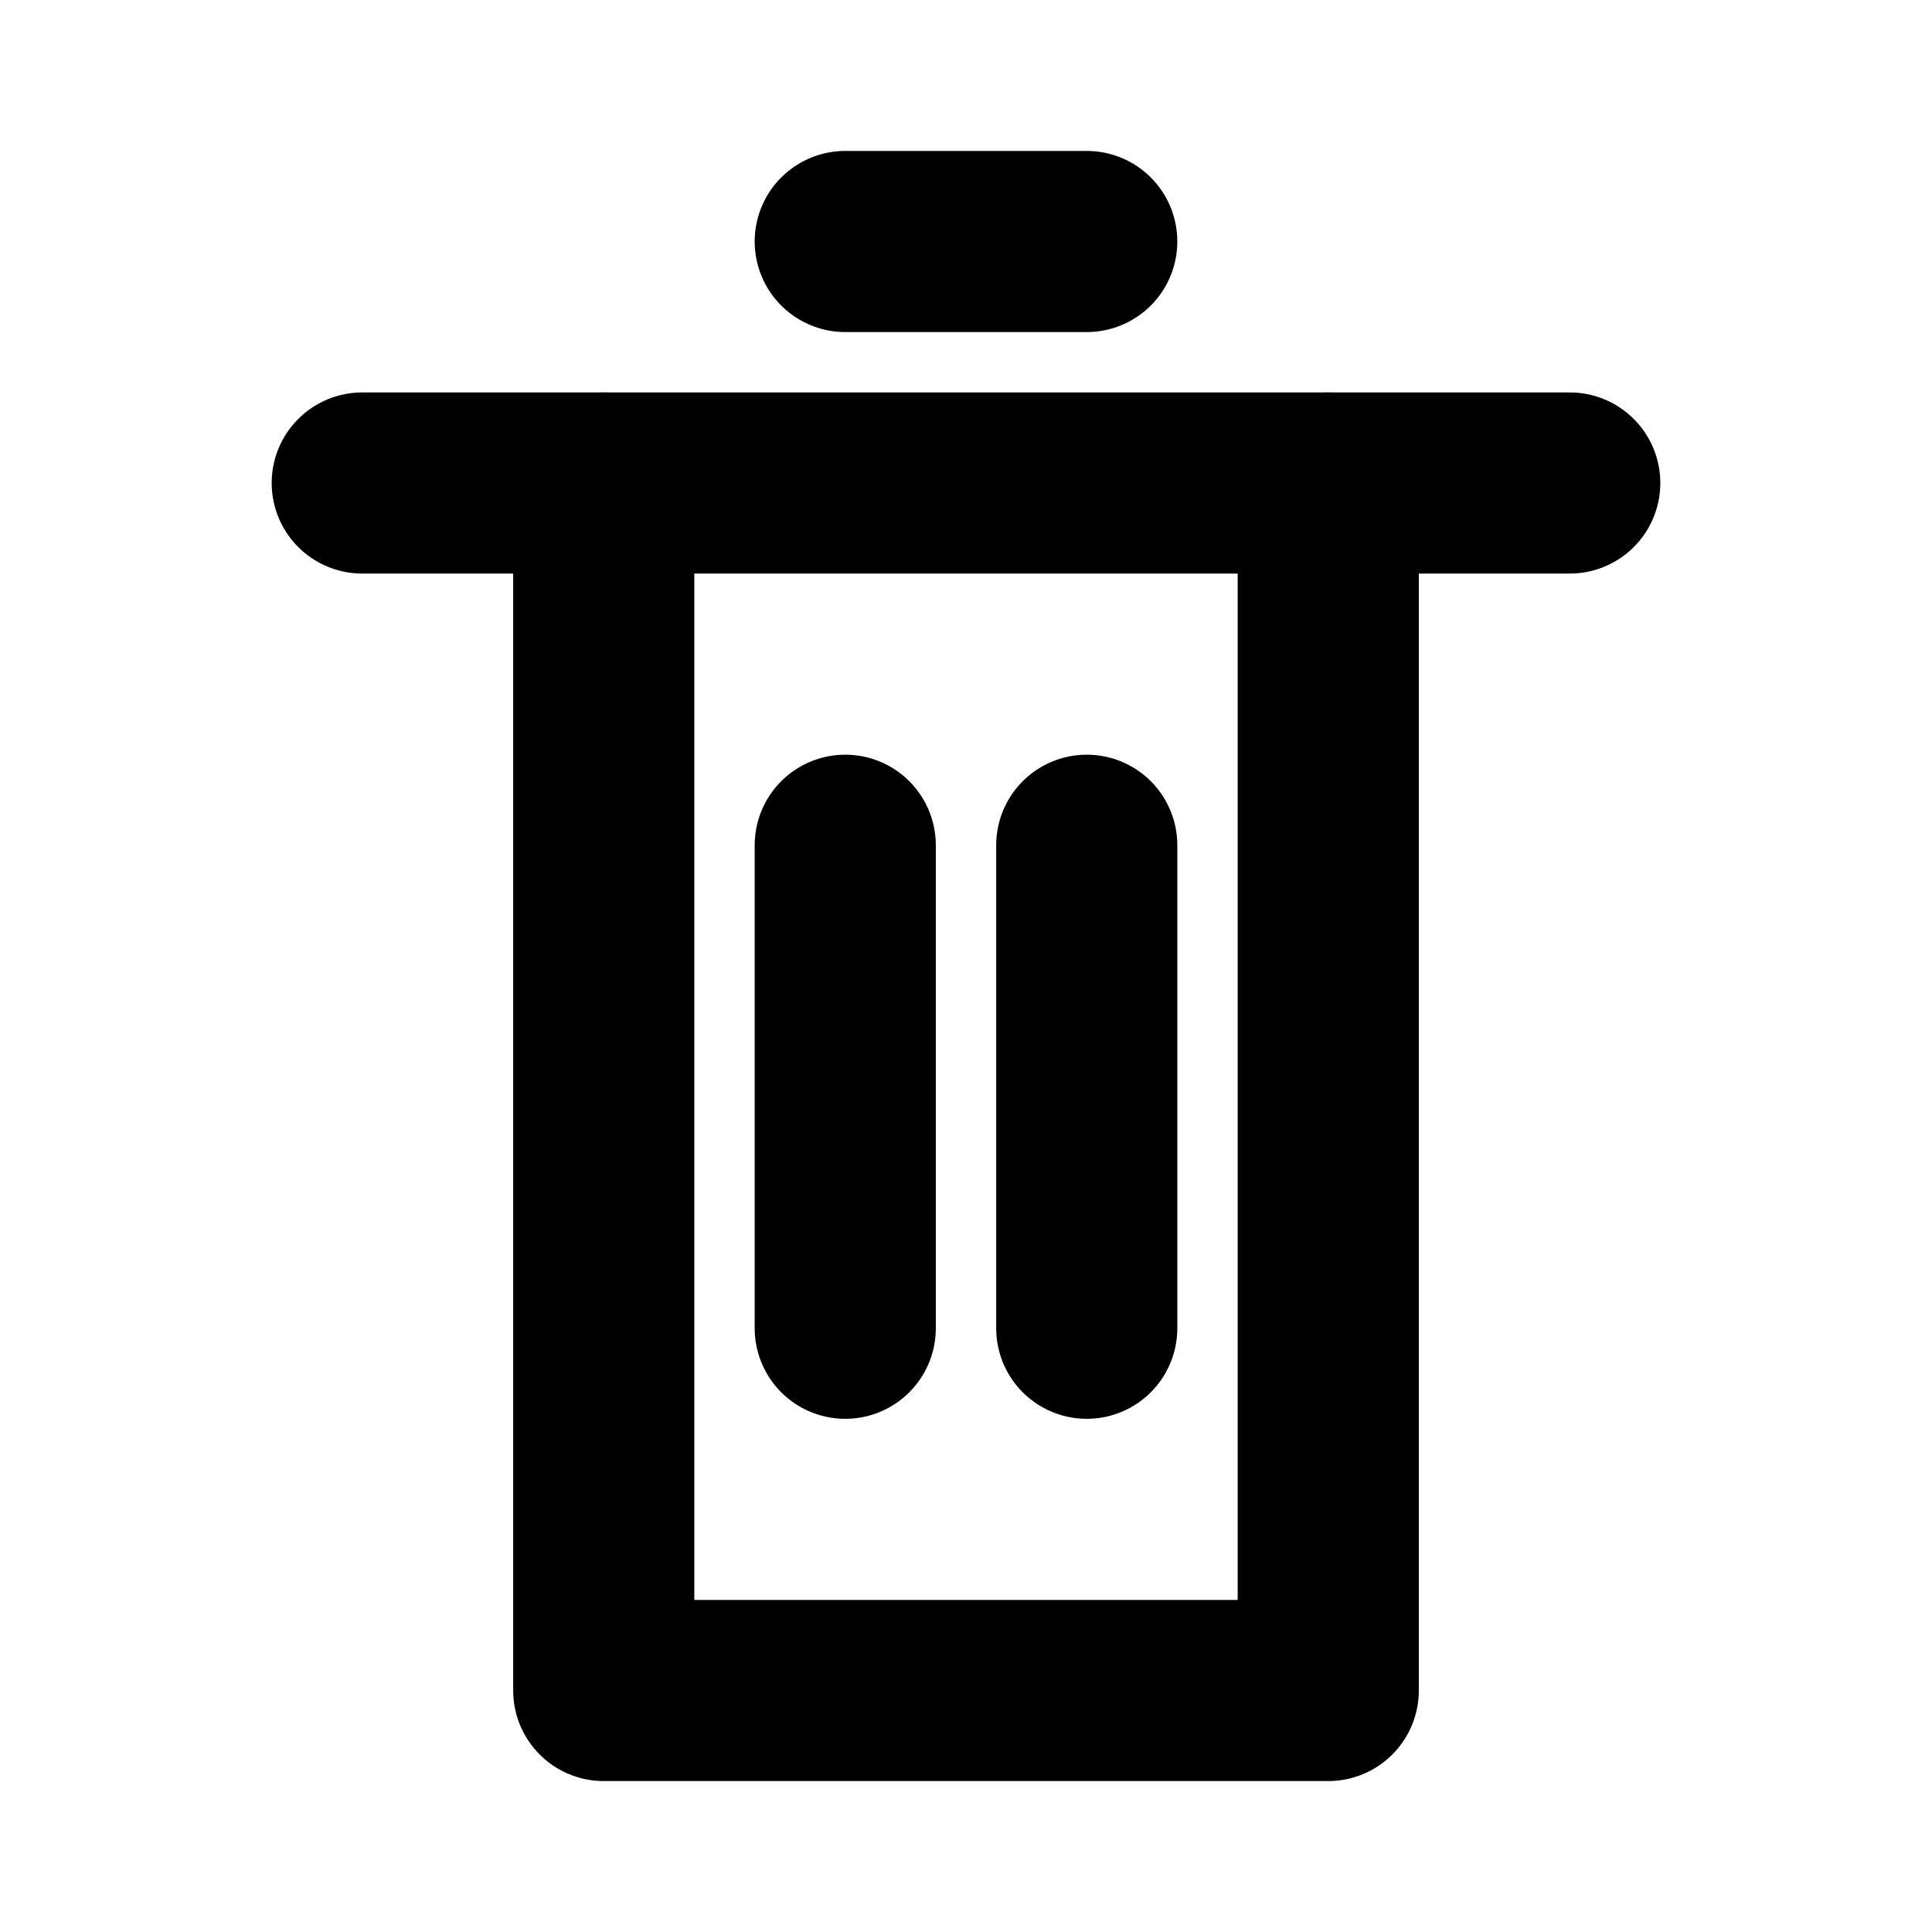
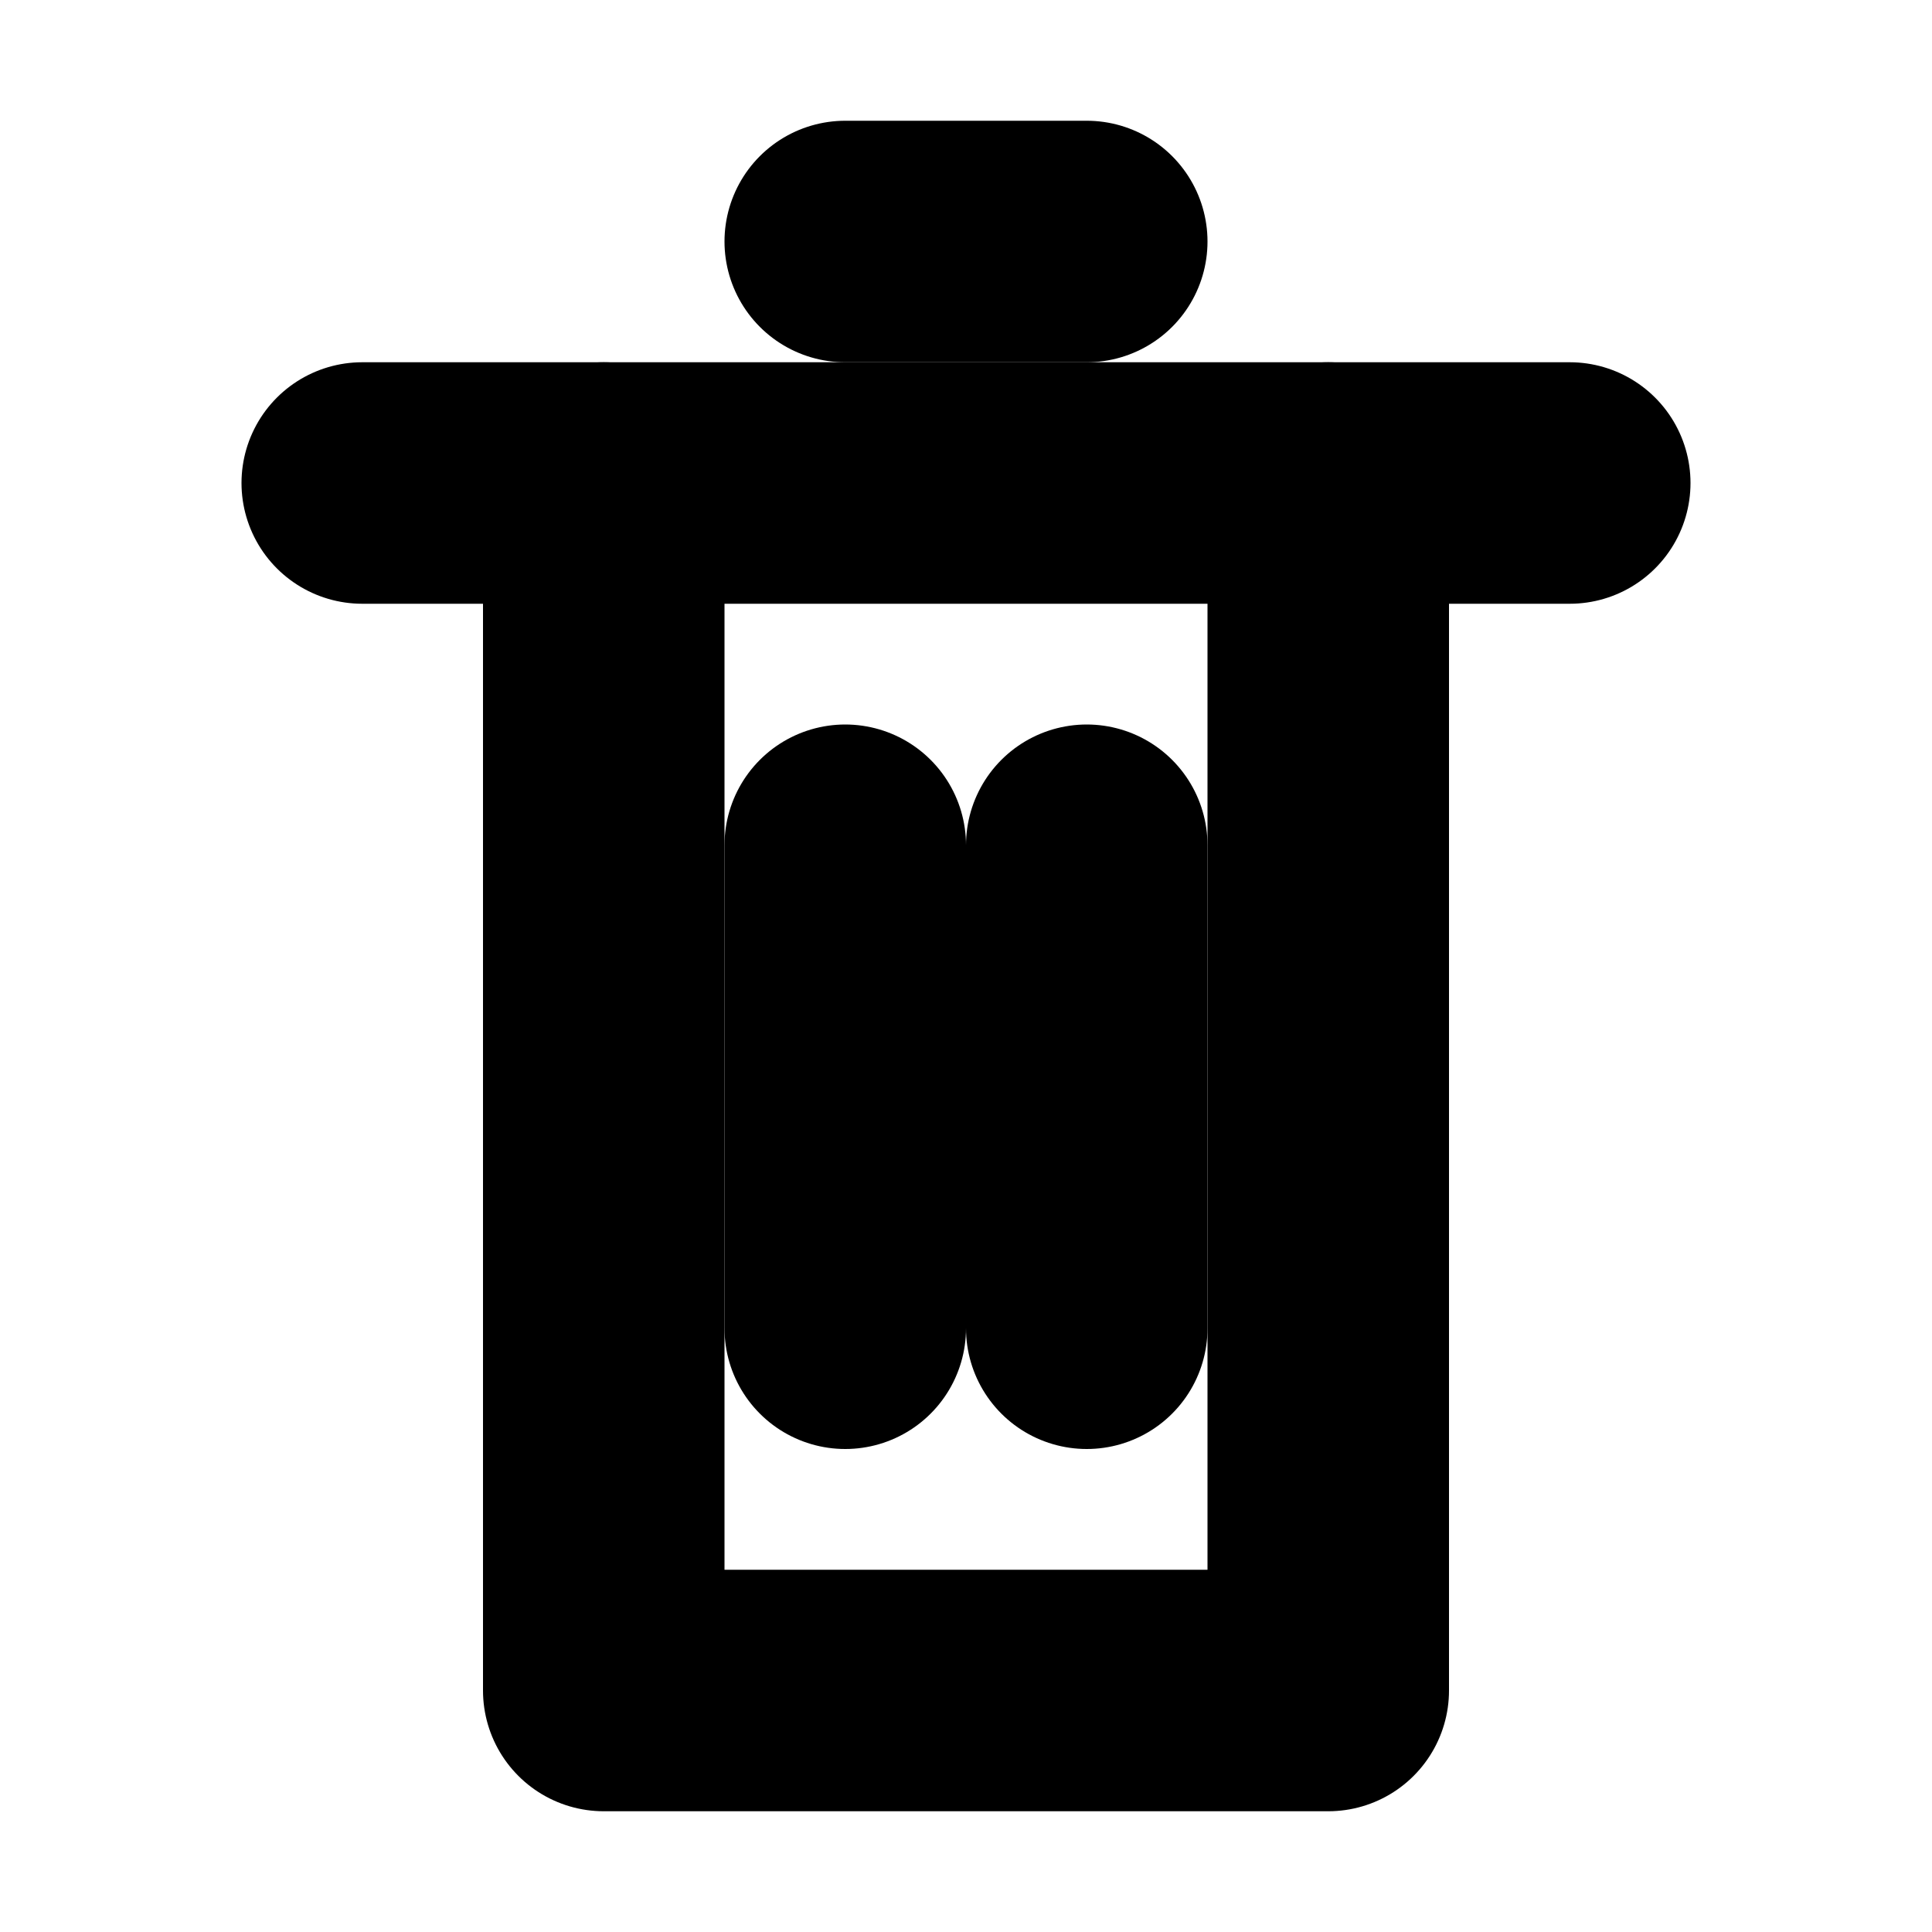
<svg xmlns="http://www.w3.org/2000/svg" viewBox="0 0 16 16">
-   <path d="M3 4 L13 4" fill="none" stroke="currentColor" stroke-width="1.5" stroke-linecap="round" stroke-linejoin="round" />
-   <path d="M5 4 L5 14 L11 14 L11 4" fill="none" stroke="currentColor" stroke-width="1.5" stroke-linecap="round" stroke-linejoin="round" />
-   <path d="M7 2 L9 2" fill="none" stroke="currentColor" stroke-width="1.5" stroke-linecap="round" stroke-linejoin="round" />
-   <path d="M7 7 L7 11" fill="none" stroke="currentColor" stroke-width="1.5" stroke-linecap="round" stroke-linejoin="round" />
-   <path d="M9 7 L9 11" fill="none" stroke="currentColor" stroke-width="1.5" stroke-linecap="round" stroke-linejoin="round" />
+   <path d="M3 4 L13 4" fill="none" stroke="currentColor" stroke-width="2" stroke-linecap="round" stroke-linejoin="round" />
+   <path d="M5 4 L5 14 L11 14 L11 4" fill="none" stroke="currentColor" stroke-width="2" stroke-linecap="round" stroke-linejoin="round" />
+   <path d="M7 2 L9 2" fill="none" stroke="currentColor" stroke-width="2" stroke-linecap="round" stroke-linejoin="round" />
+   <path d="M7 7 L7 11" fill="none" stroke="currentColor" stroke-width="2" stroke-linecap="round" stroke-linejoin="round" />
+   <path d="M9 7 L9 11" fill="none" stroke="currentColor" stroke-width="2" stroke-linecap="round" stroke-linejoin="round" />
</svg>
